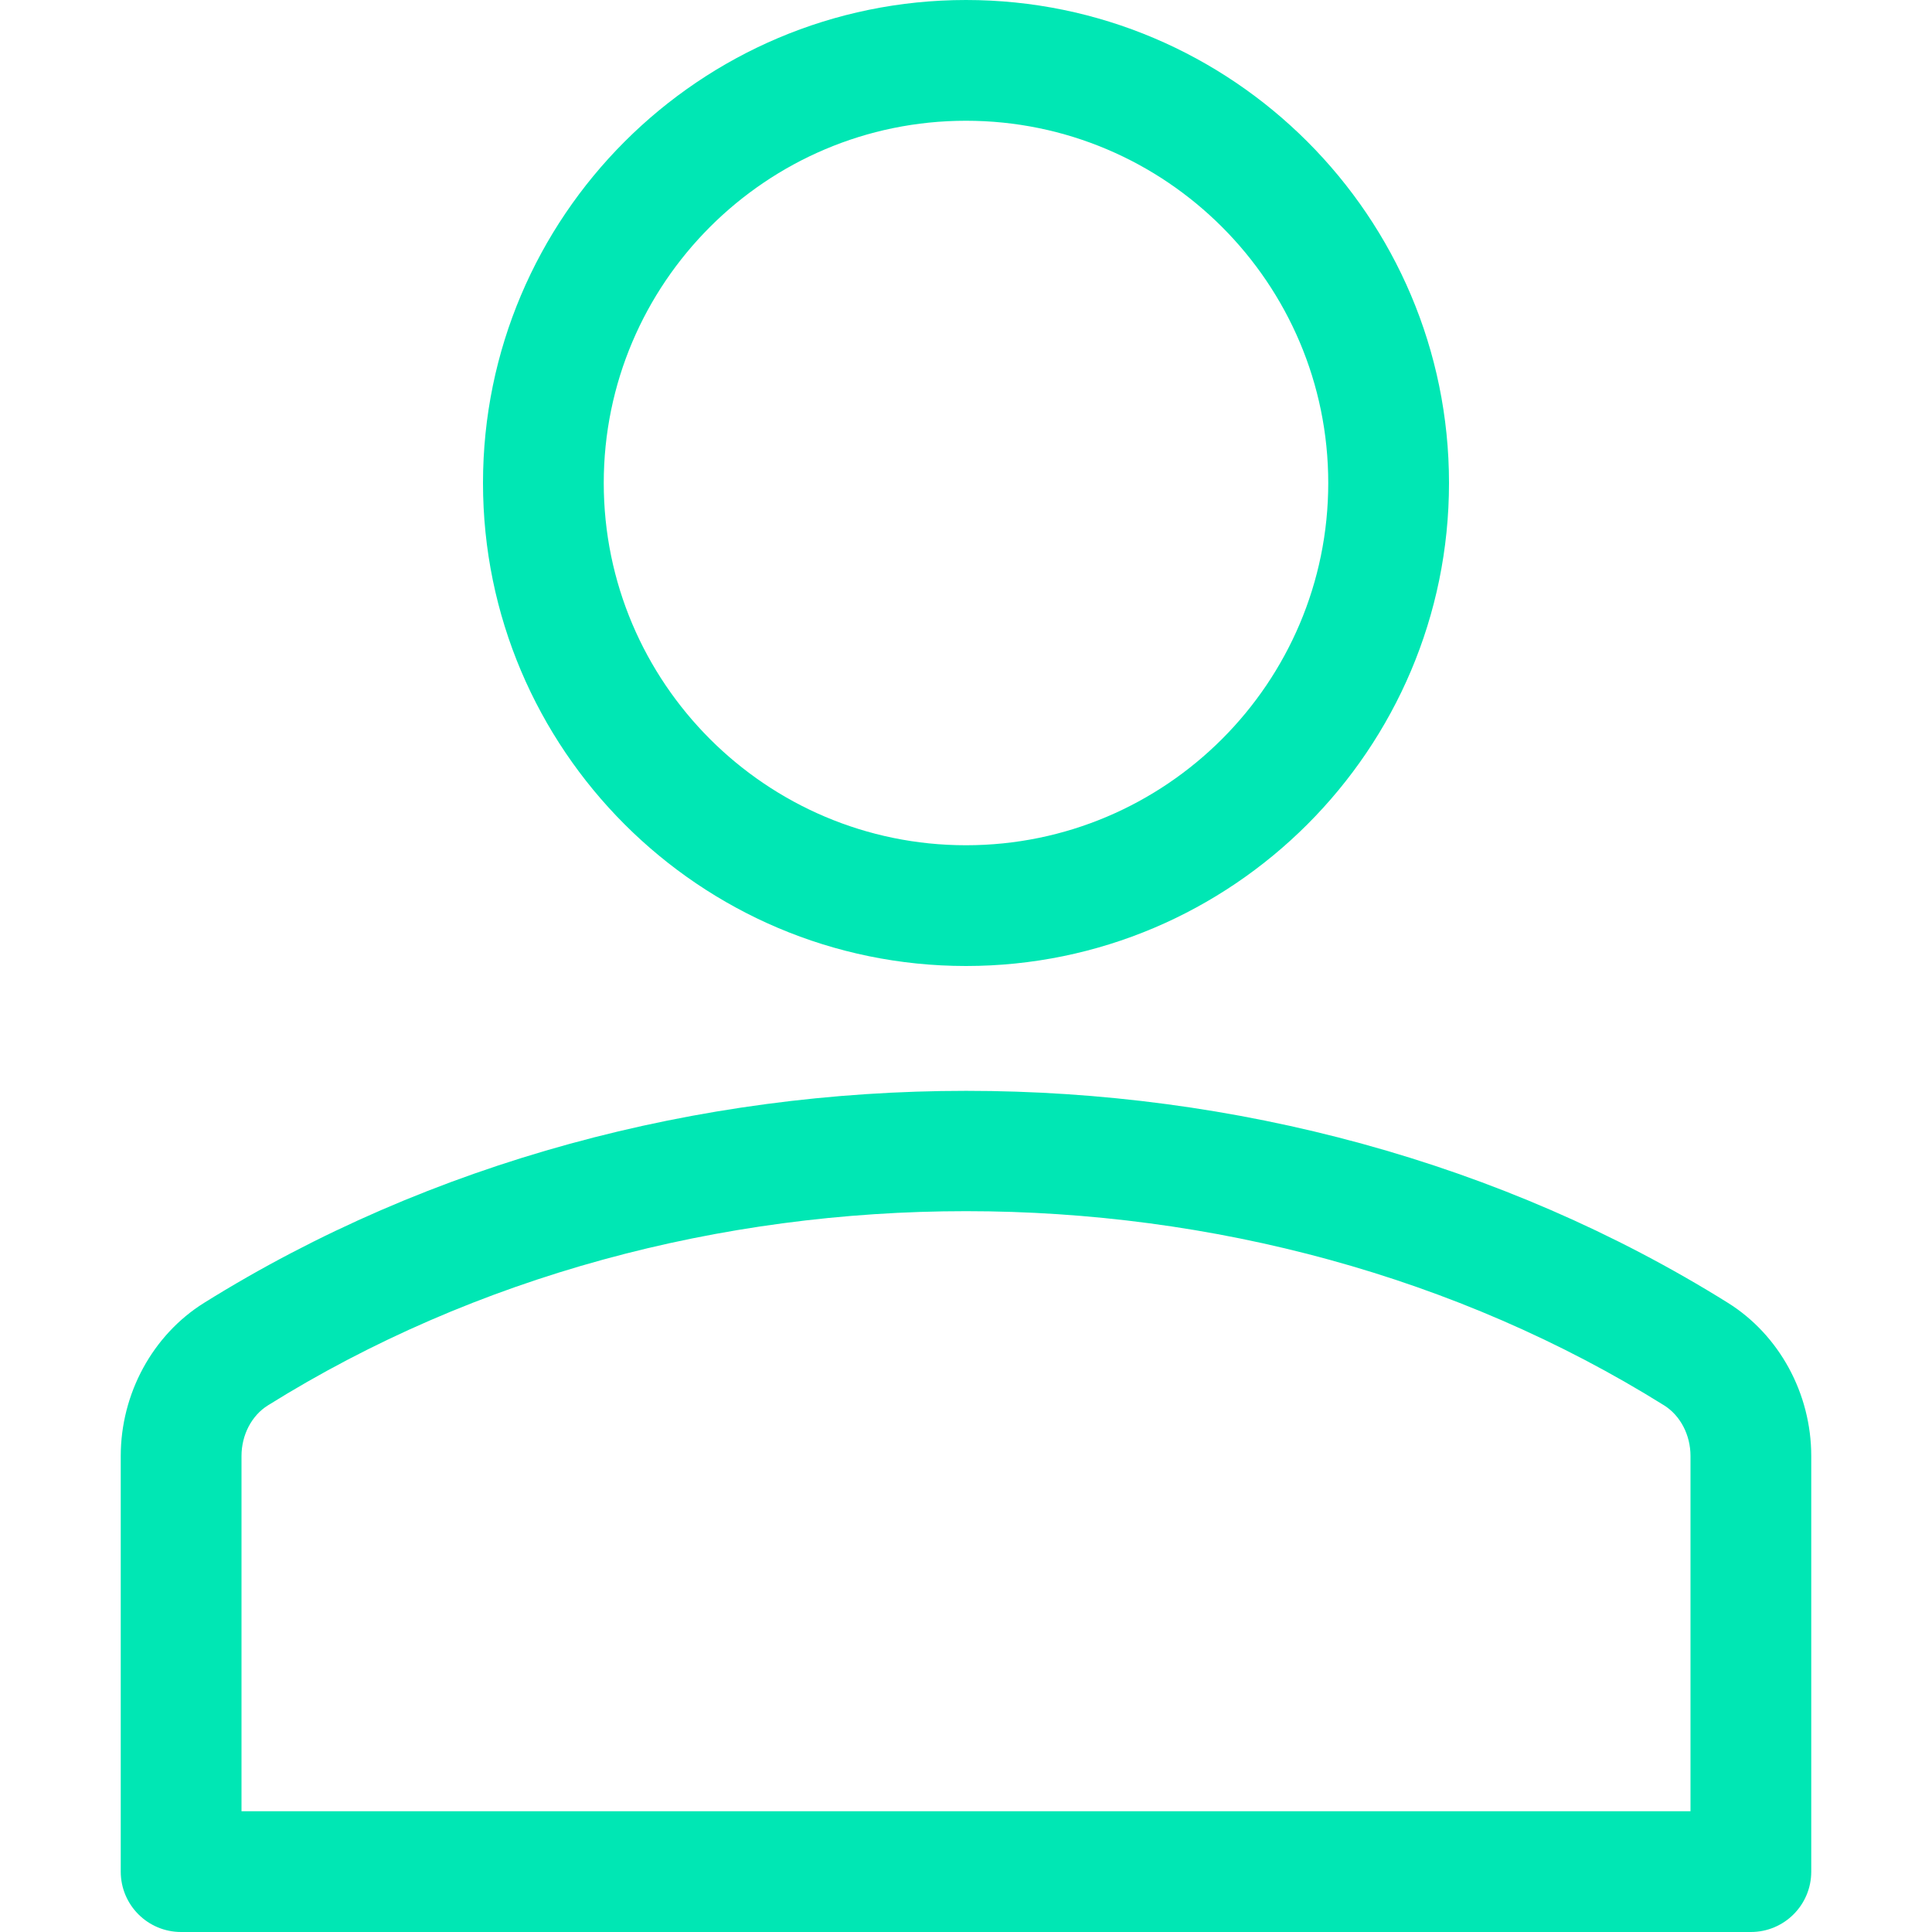
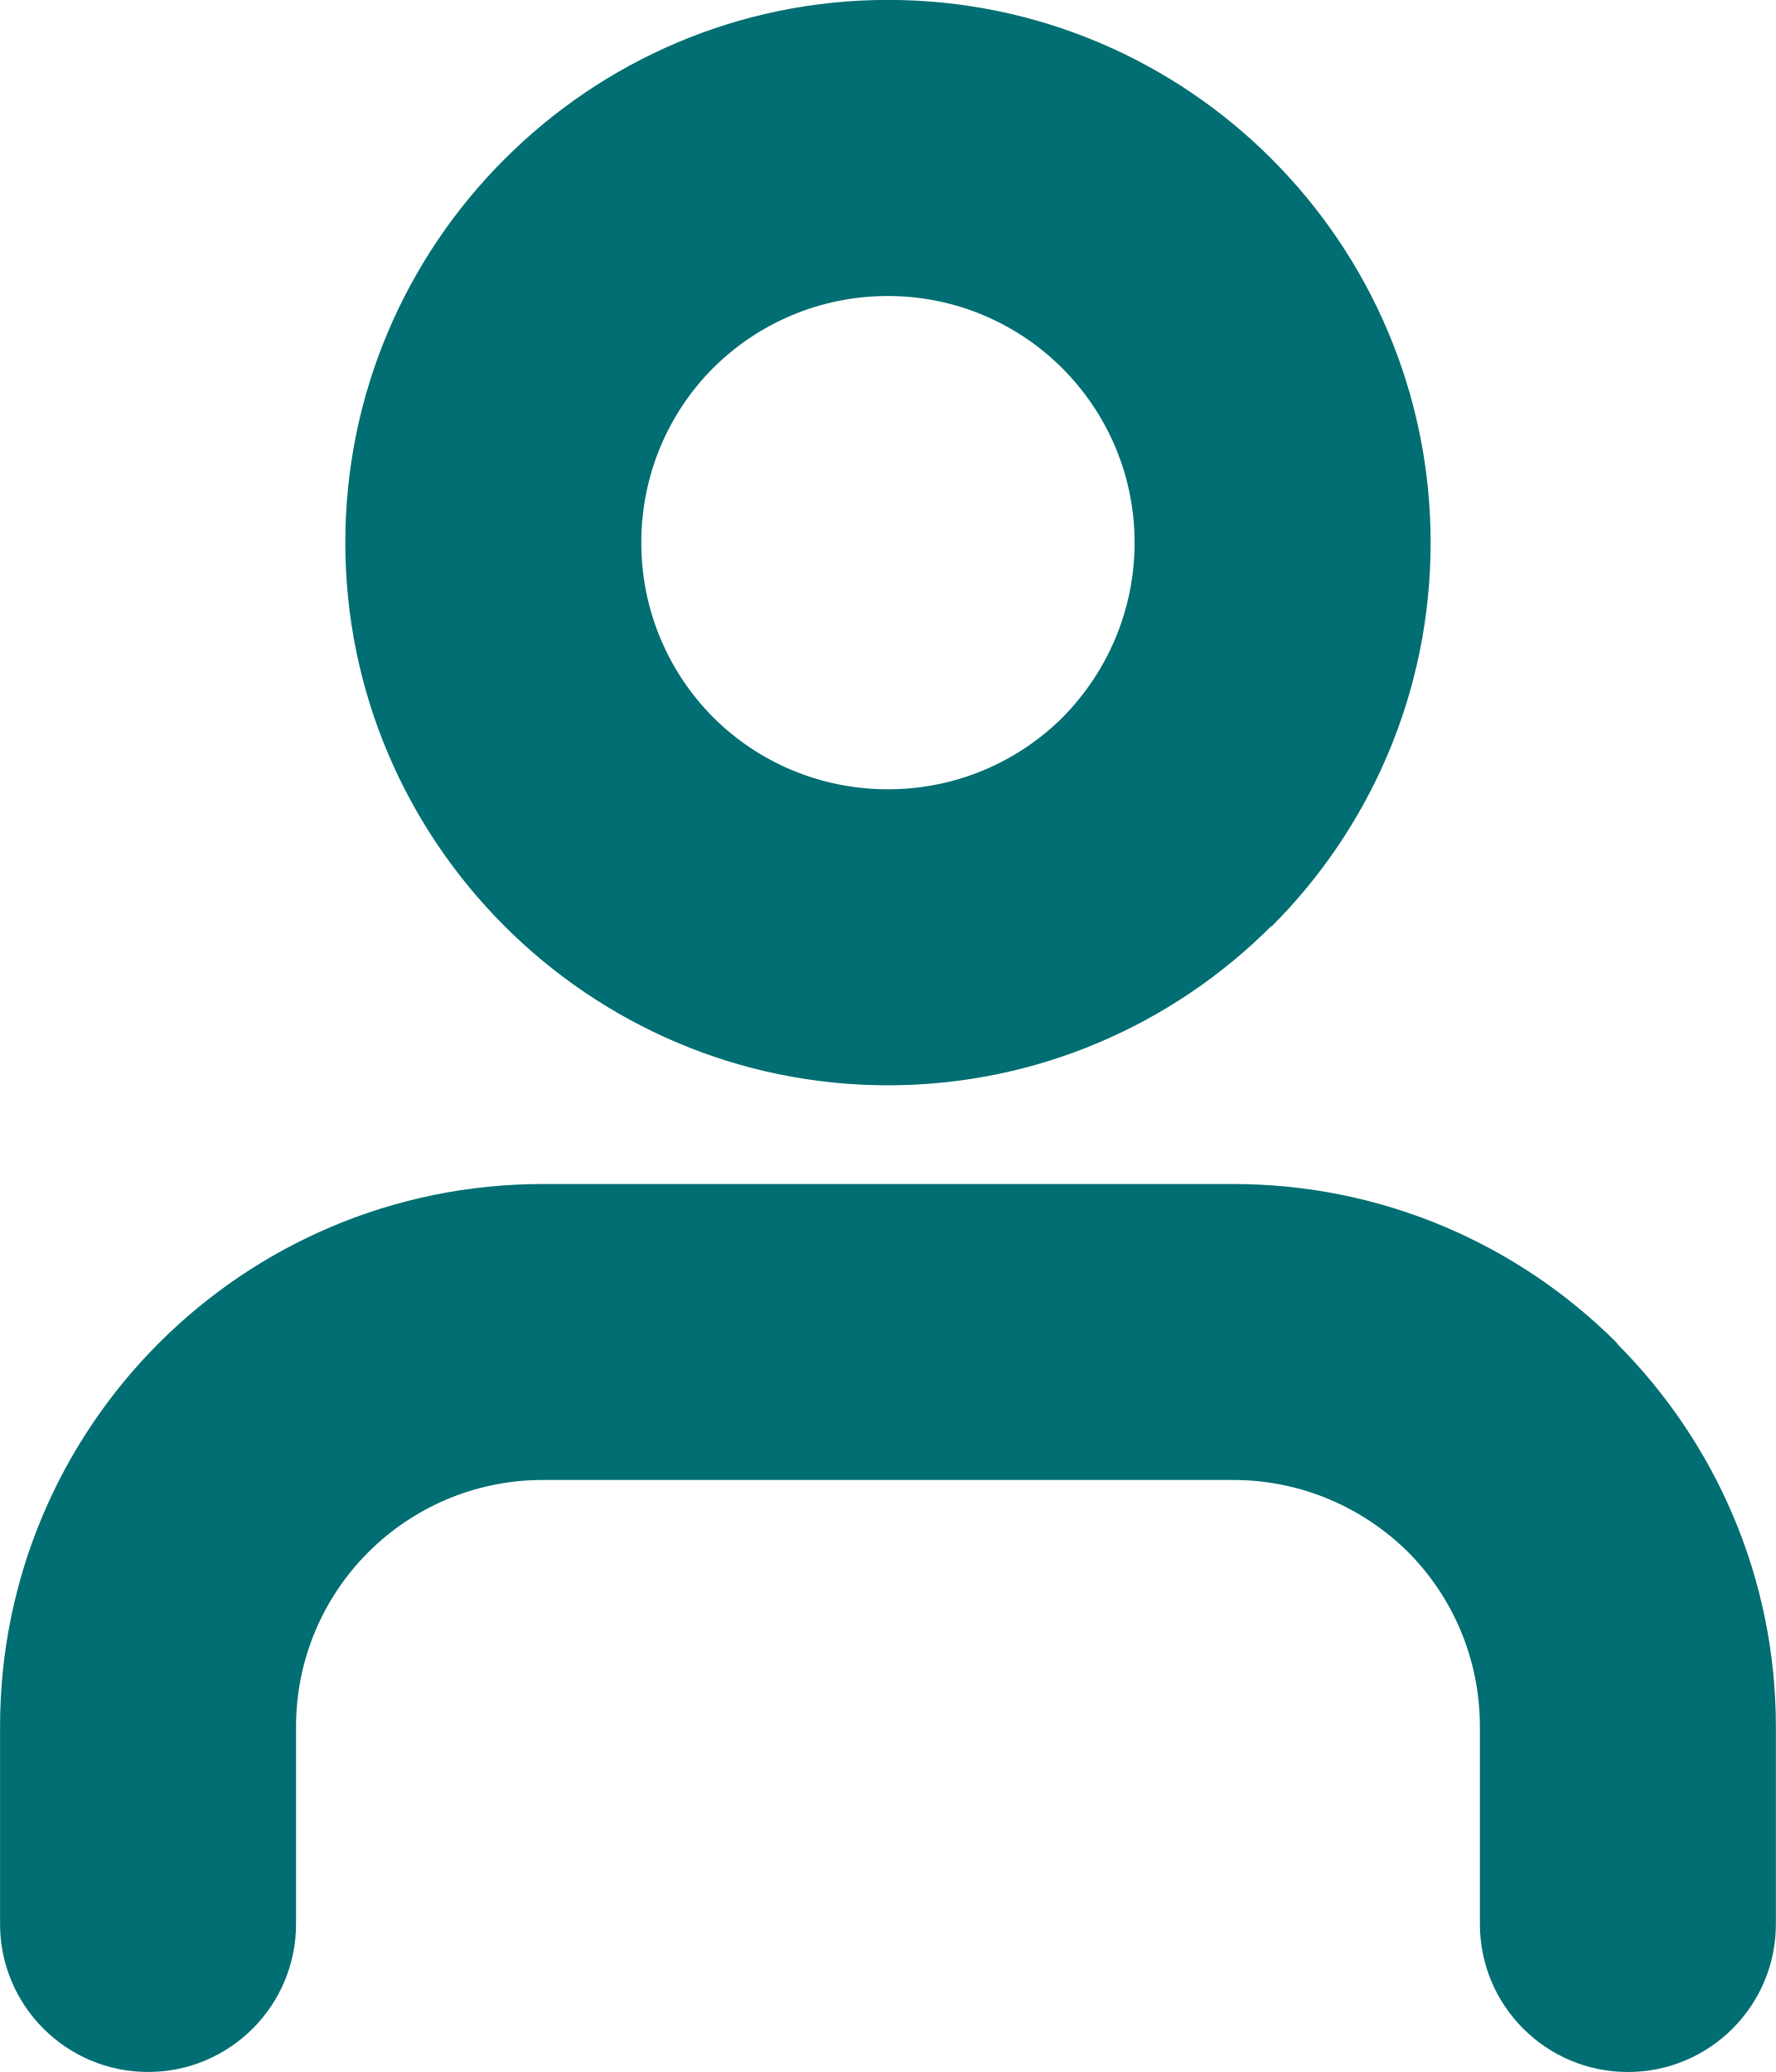
- <svg xmlns="http://www.w3.org/2000/svg" height="12" viewBox="0 0 551.13 551.13" width="12">
-   <path fill="#00E7B4" d="M275.565 275.565c-75.972 0-137.783-61.81-137.783-137.783S199.593 0 275.565 0s137.783 61.81 137.783 137.783-61.811 137.782-137.783 137.782zm0-241.119c-56.983 0-103.337 46.353-103.337 103.337S218.581 241.12 275.565 241.12s103.337-46.354 103.337-103.337S332.548 34.446 275.565 34.446zM499.461 551.13H51.668c-9.52 0-17.223-7.703-17.223-17.223V415.349c0-17.795 9.099-34.513 23.732-43.663 129.339-80.682 305.554-80.665 434.759-.017 14.649 9.166 23.749 25.885 23.749 43.679v118.558c0 9.521-7.703 17.224-17.224 17.224zm-430.57-34.445h413.348V415.349c0-6.004-2.893-11.555-7.552-14.464-118.256-73.819-279.905-73.87-398.26.017-4.642 2.893-7.535 8.443-7.535 14.448z" />
+ <svg xmlns="http://www.w3.org/2000/svg" width="15.247" height="17.788" viewBox="0 0 389.63 454.57" shape-rendering="geometricPrecision" text-rendering="geometricPrecision" image-rendering="optimizeQuality" fill-rule="evenodd" clip-rule="evenodd">
+   <defs>
+     <style>
+       .fil0{fill:#006e72;fill-rule:nonzero}
+     </style>
+   </defs>
+   <g id="Layer_x0020_1">
+     <g id="_2212603147568">
+       <path class="fil0" d="M389.63 422.11c0 17.93-14.55 32.46-32.47 32.46-17.94 0-32.47-14.54-32.47-32.46v-43.3c0-14.98-6.04-28.55-15.78-38.33-9.84-9.72-23.39-15.79-38.33-15.79H119.06c-14.93 0-28.48 6.08-38.27 15.86-9.76 9.76-15.84 23.32-15.84 38.25v43.29c0 17.94-14.54 32.47-32.47 32.47S.01 440.02.01 422.09V378.8c0-32.87 13.35-62.65 34.87-84.17 21.54-21.53 51.32-34.87 84.18-34.87h151.52c32.87 0 62.65 13.34 84.18 34.87v.14c21.52 21.54 34.87 51.29 34.87 84.05v43.3zM248.93 119.06c0-14.93-6.08-28.48-15.86-38.27-9.77-9.77-23.33-15.85-38.26-15.85-14.98 0-28.55 6.04-38.33 15.78-9.75 9.76-15.78 23.34-15.78 38.33 0 14.98 6.04 28.55 15.78 38.33 9.77 9.75 23.34 15.78 38.33 15.78 14.98 0 28.55-6.04 38.33-15.78 9.72-9.84 15.79-23.39 15.79-38.33zM279 34.88c21.54 21.54 34.88 51.33 34.88 84.18 0 32.86-13.34 62.65-34.88 84.18h-.14c-21.54 21.52-51.29 34.86-84.05 34.86s-62.51-13.34-84.05-34.86l-.14-.14c-21.52-21.54-34.86-51.29-34.86-84.05 0-32.78 13.34-62.52 34.86-84.06l.14-.14C132.3 13.32 162.05-.02 194.81-.02c32.86 0 62.65 13.34 84.18 34.88z" />
+     </g>
+   </g>
</svg>
